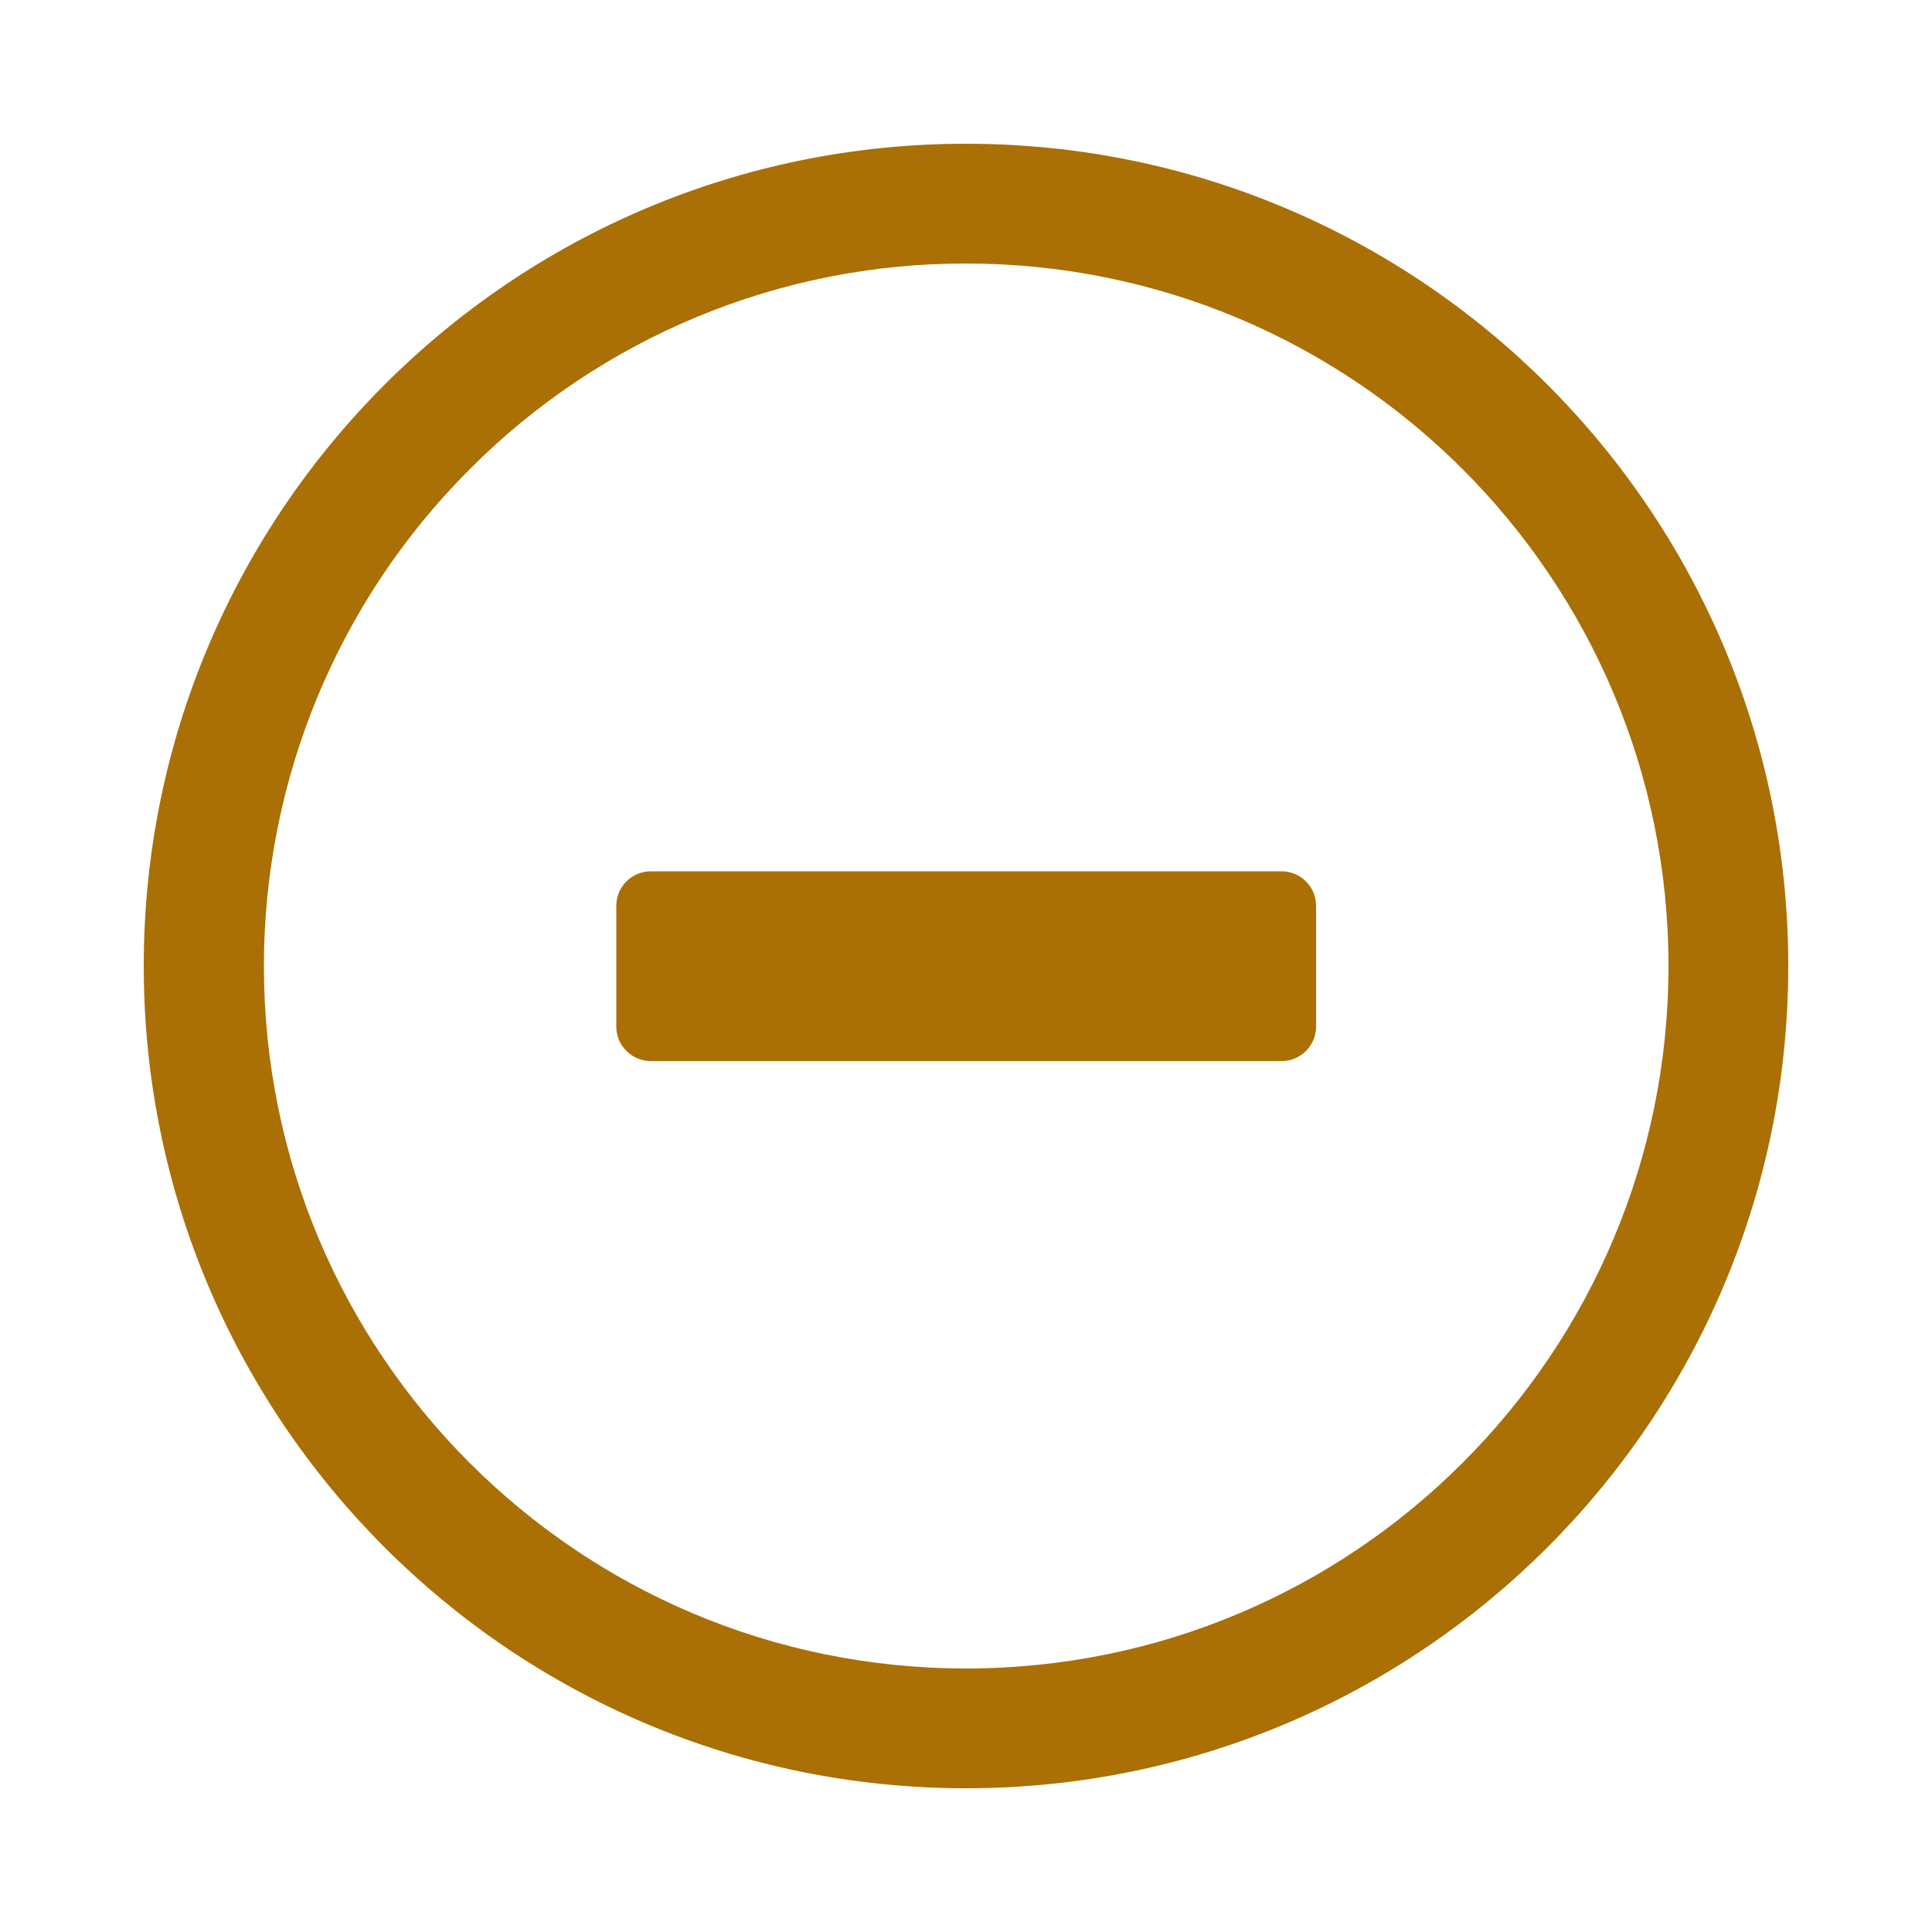
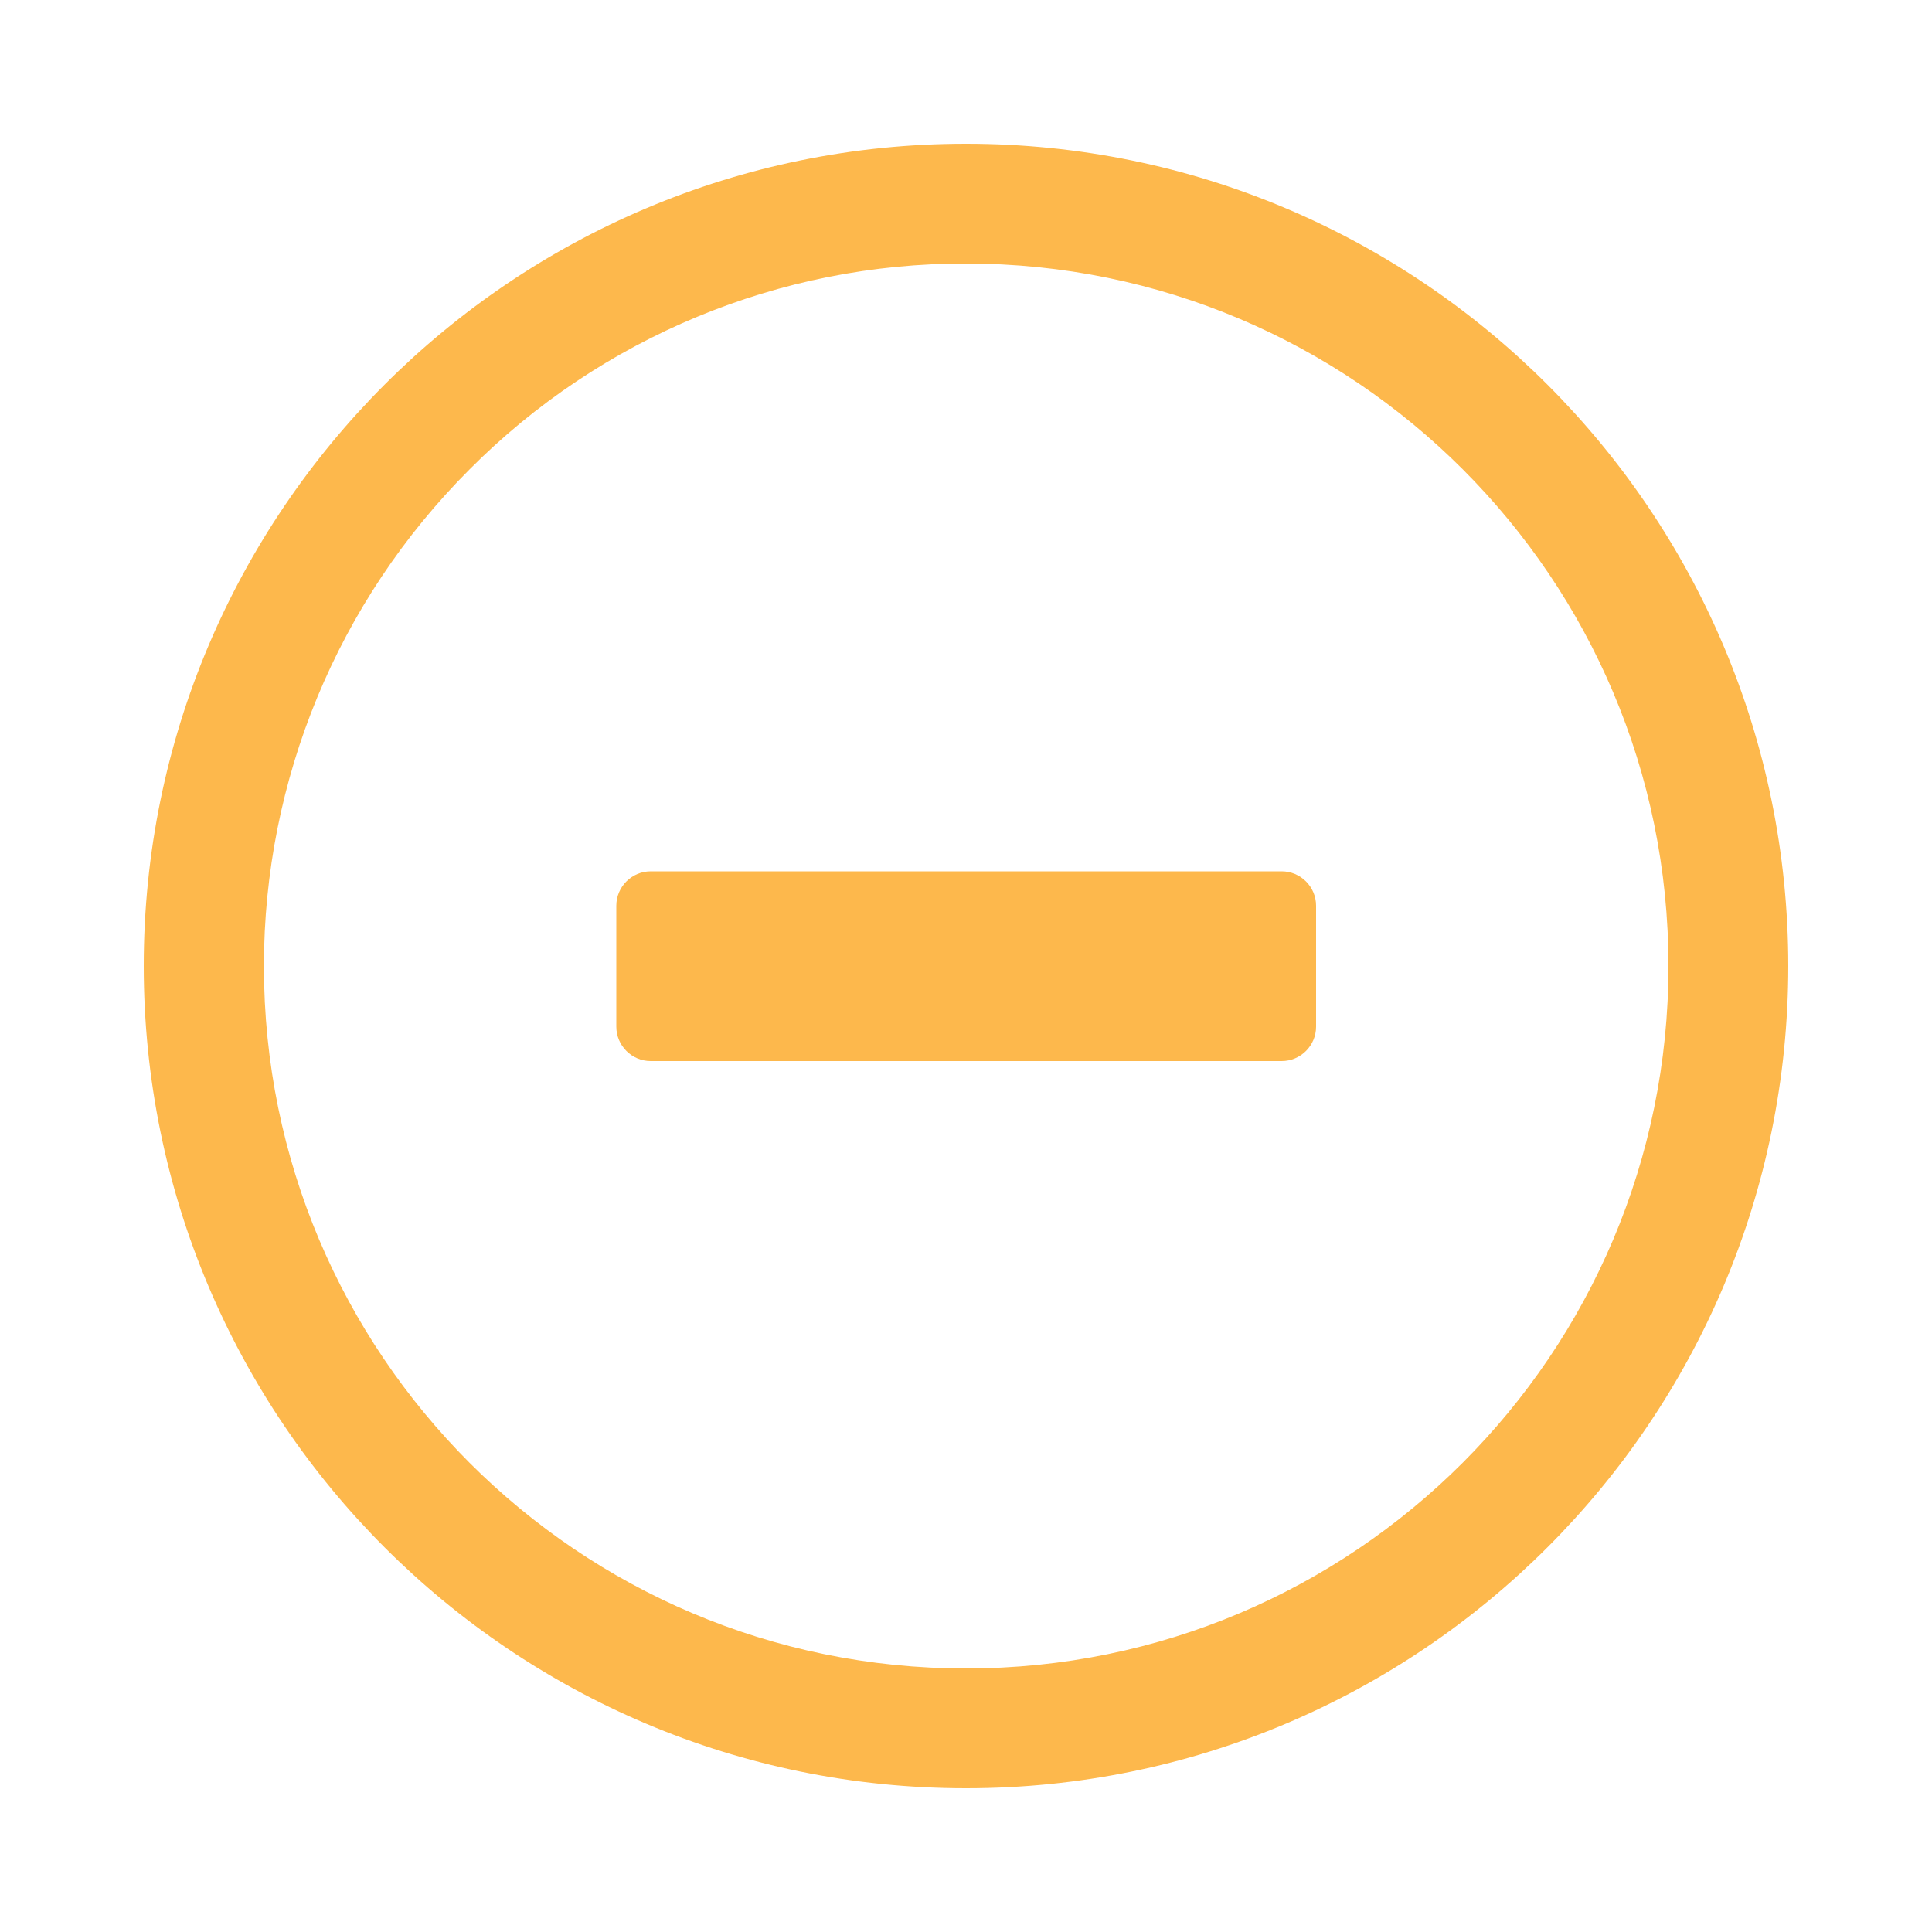
<svg xmlns="http://www.w3.org/2000/svg" version="1.1" x="0px" y="0px" viewBox="0 0 500 500" style="enable-background:new 0 0 500 500;" xml:space="preserve">
  <style type="text/css">
- 	.st0{fill:#AA7005;}
+ 	.st0{fill:#fdb84c;}
</style>
  <path class="st0" d="M250,68.2c100.4,0,181.8,81.4,181.8,181.8S350.4,431.8,250,431.8S68.3,350.4,68.3,250  c0-48.2,19.1-94.4,53.2-128.5C155.5,87.3,201.8,68.1,250,68.2 M250,37.2C132.5,37.2,37.2,132.5,37.2,250S132.5,462.8,250,462.8  S462.8,367.5,462.8,250S367.5,37.2,250,37.2z" />
  <path class="st0" d="M168.4,225.5h163.3c4.9,0,8.9,4,8.9,8.9v31.3c0,4.9-4,8.9-8.9,8.9H168.4c-4.9,0-8.9-4-8.9-8.9v-31.3  C159.5,229.5,163.5,225.5,168.4,225.5z" />
</svg>
